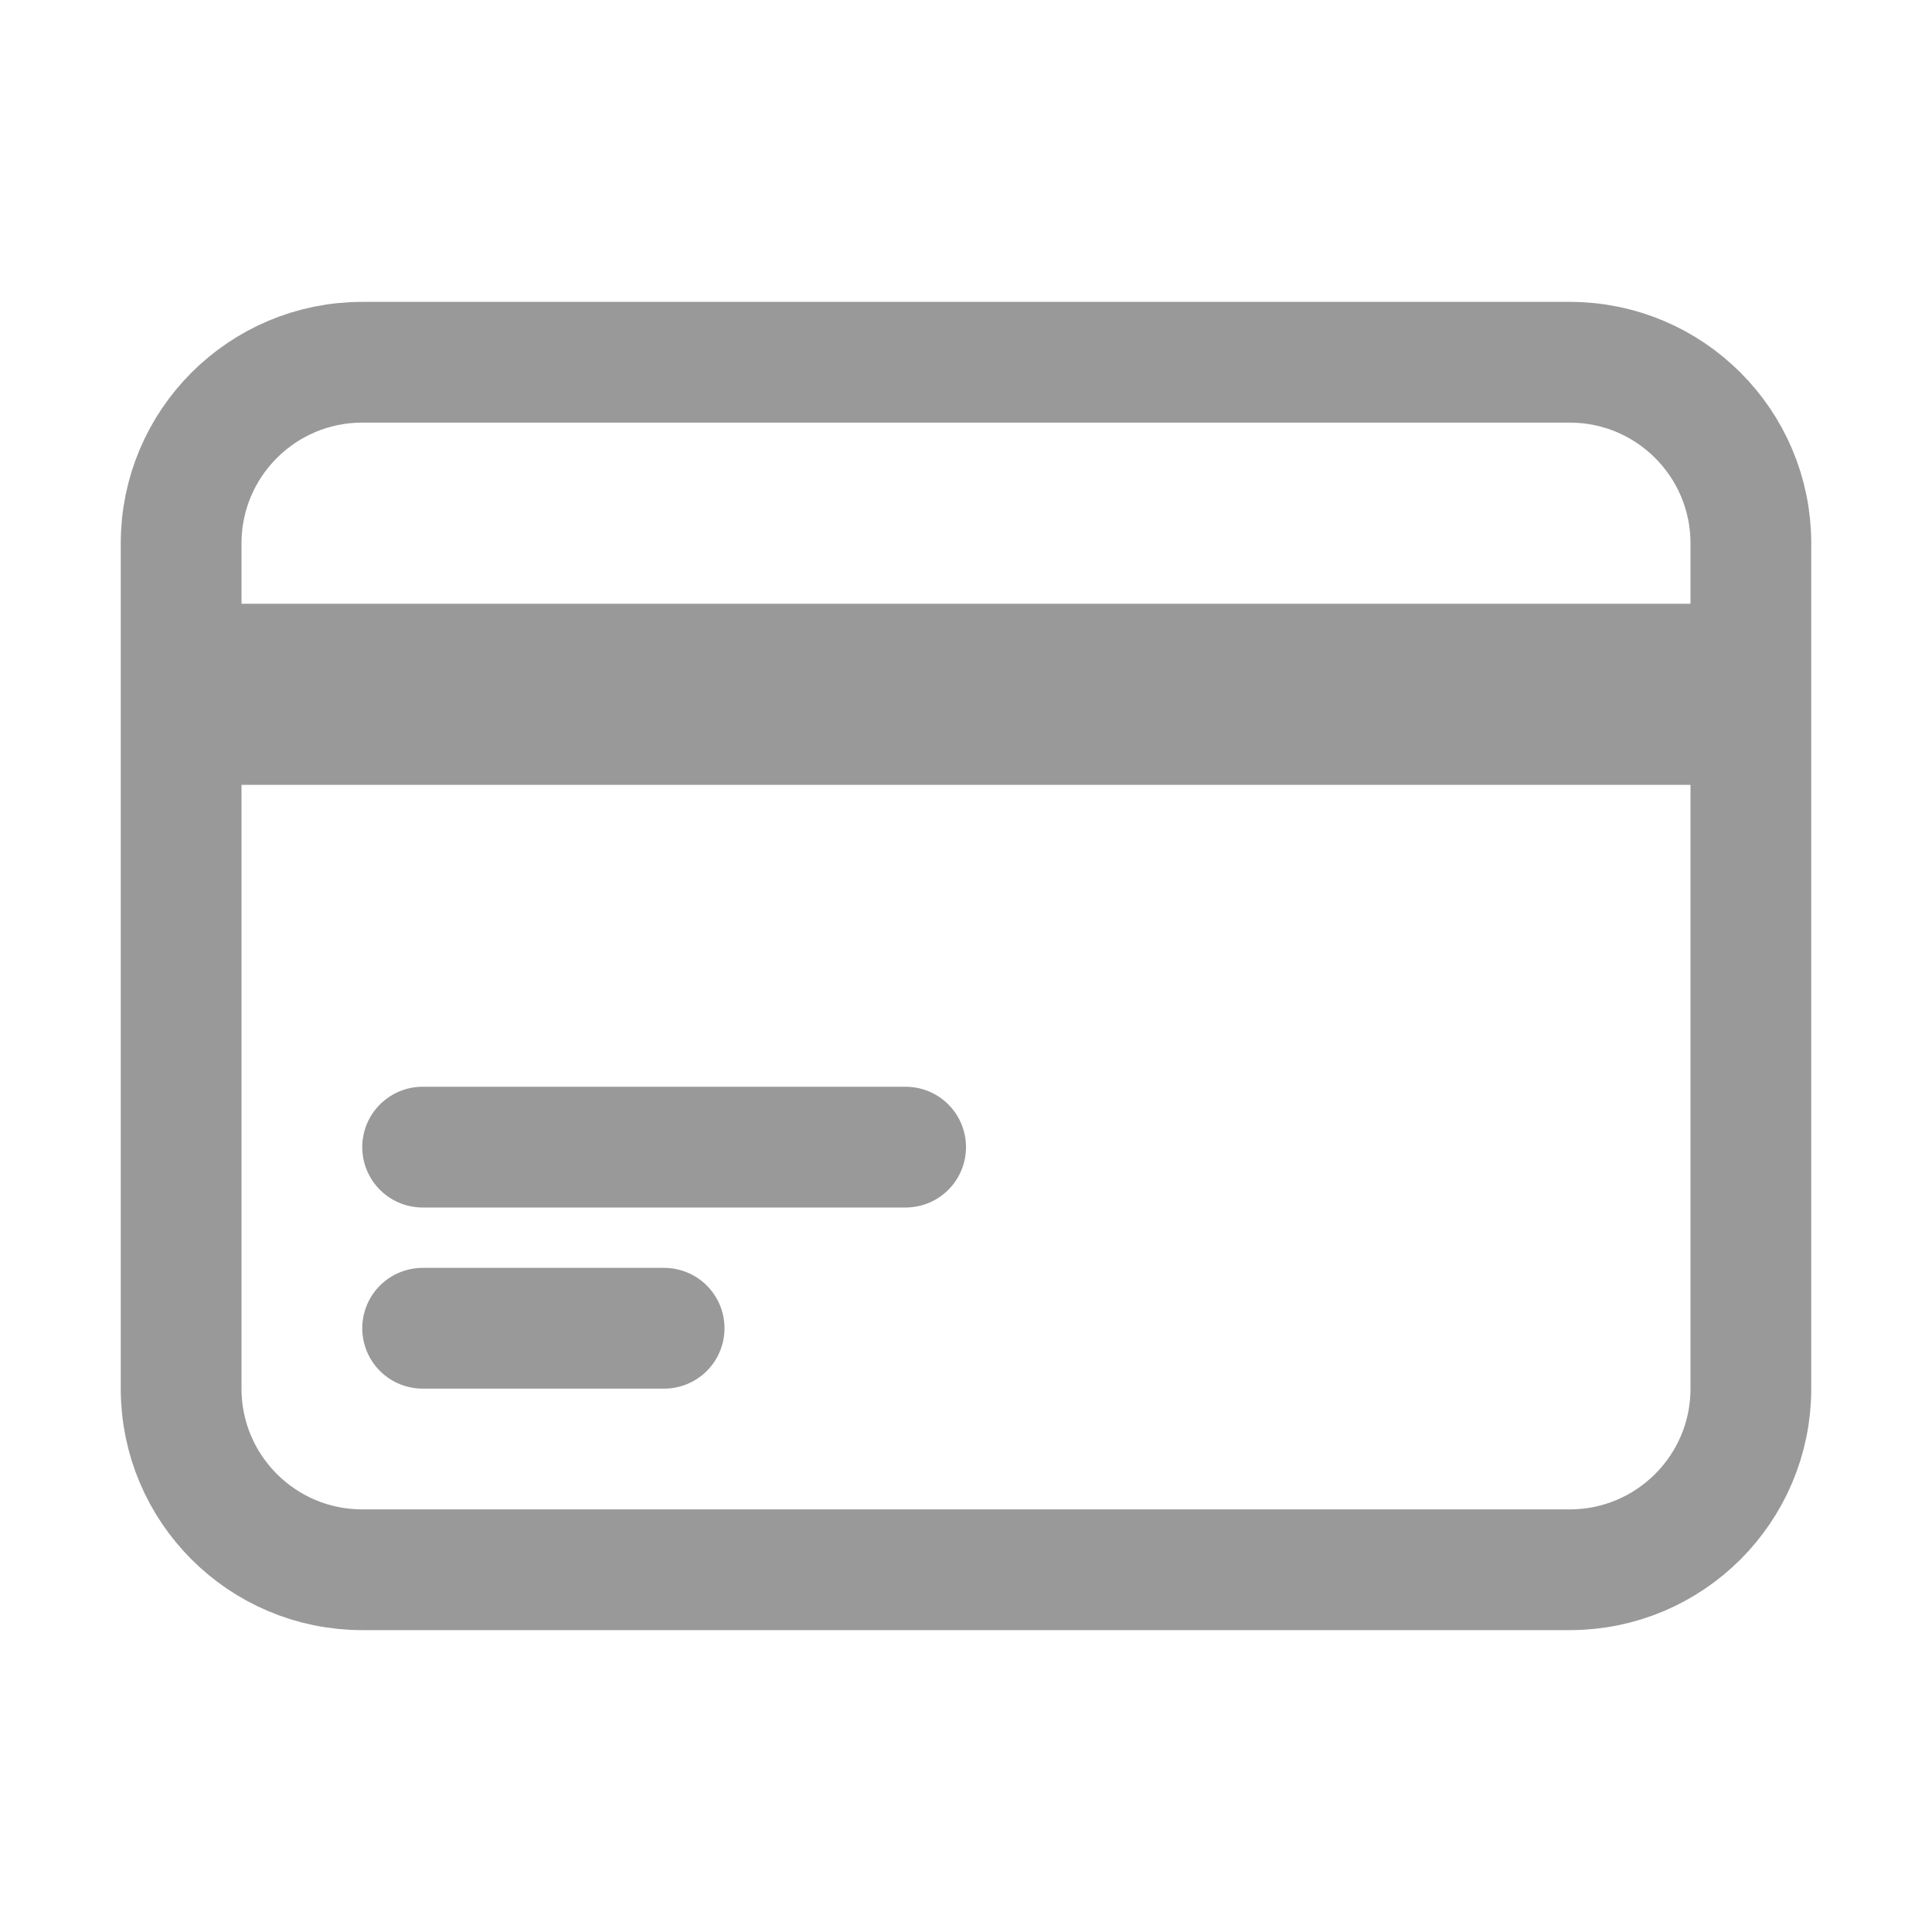
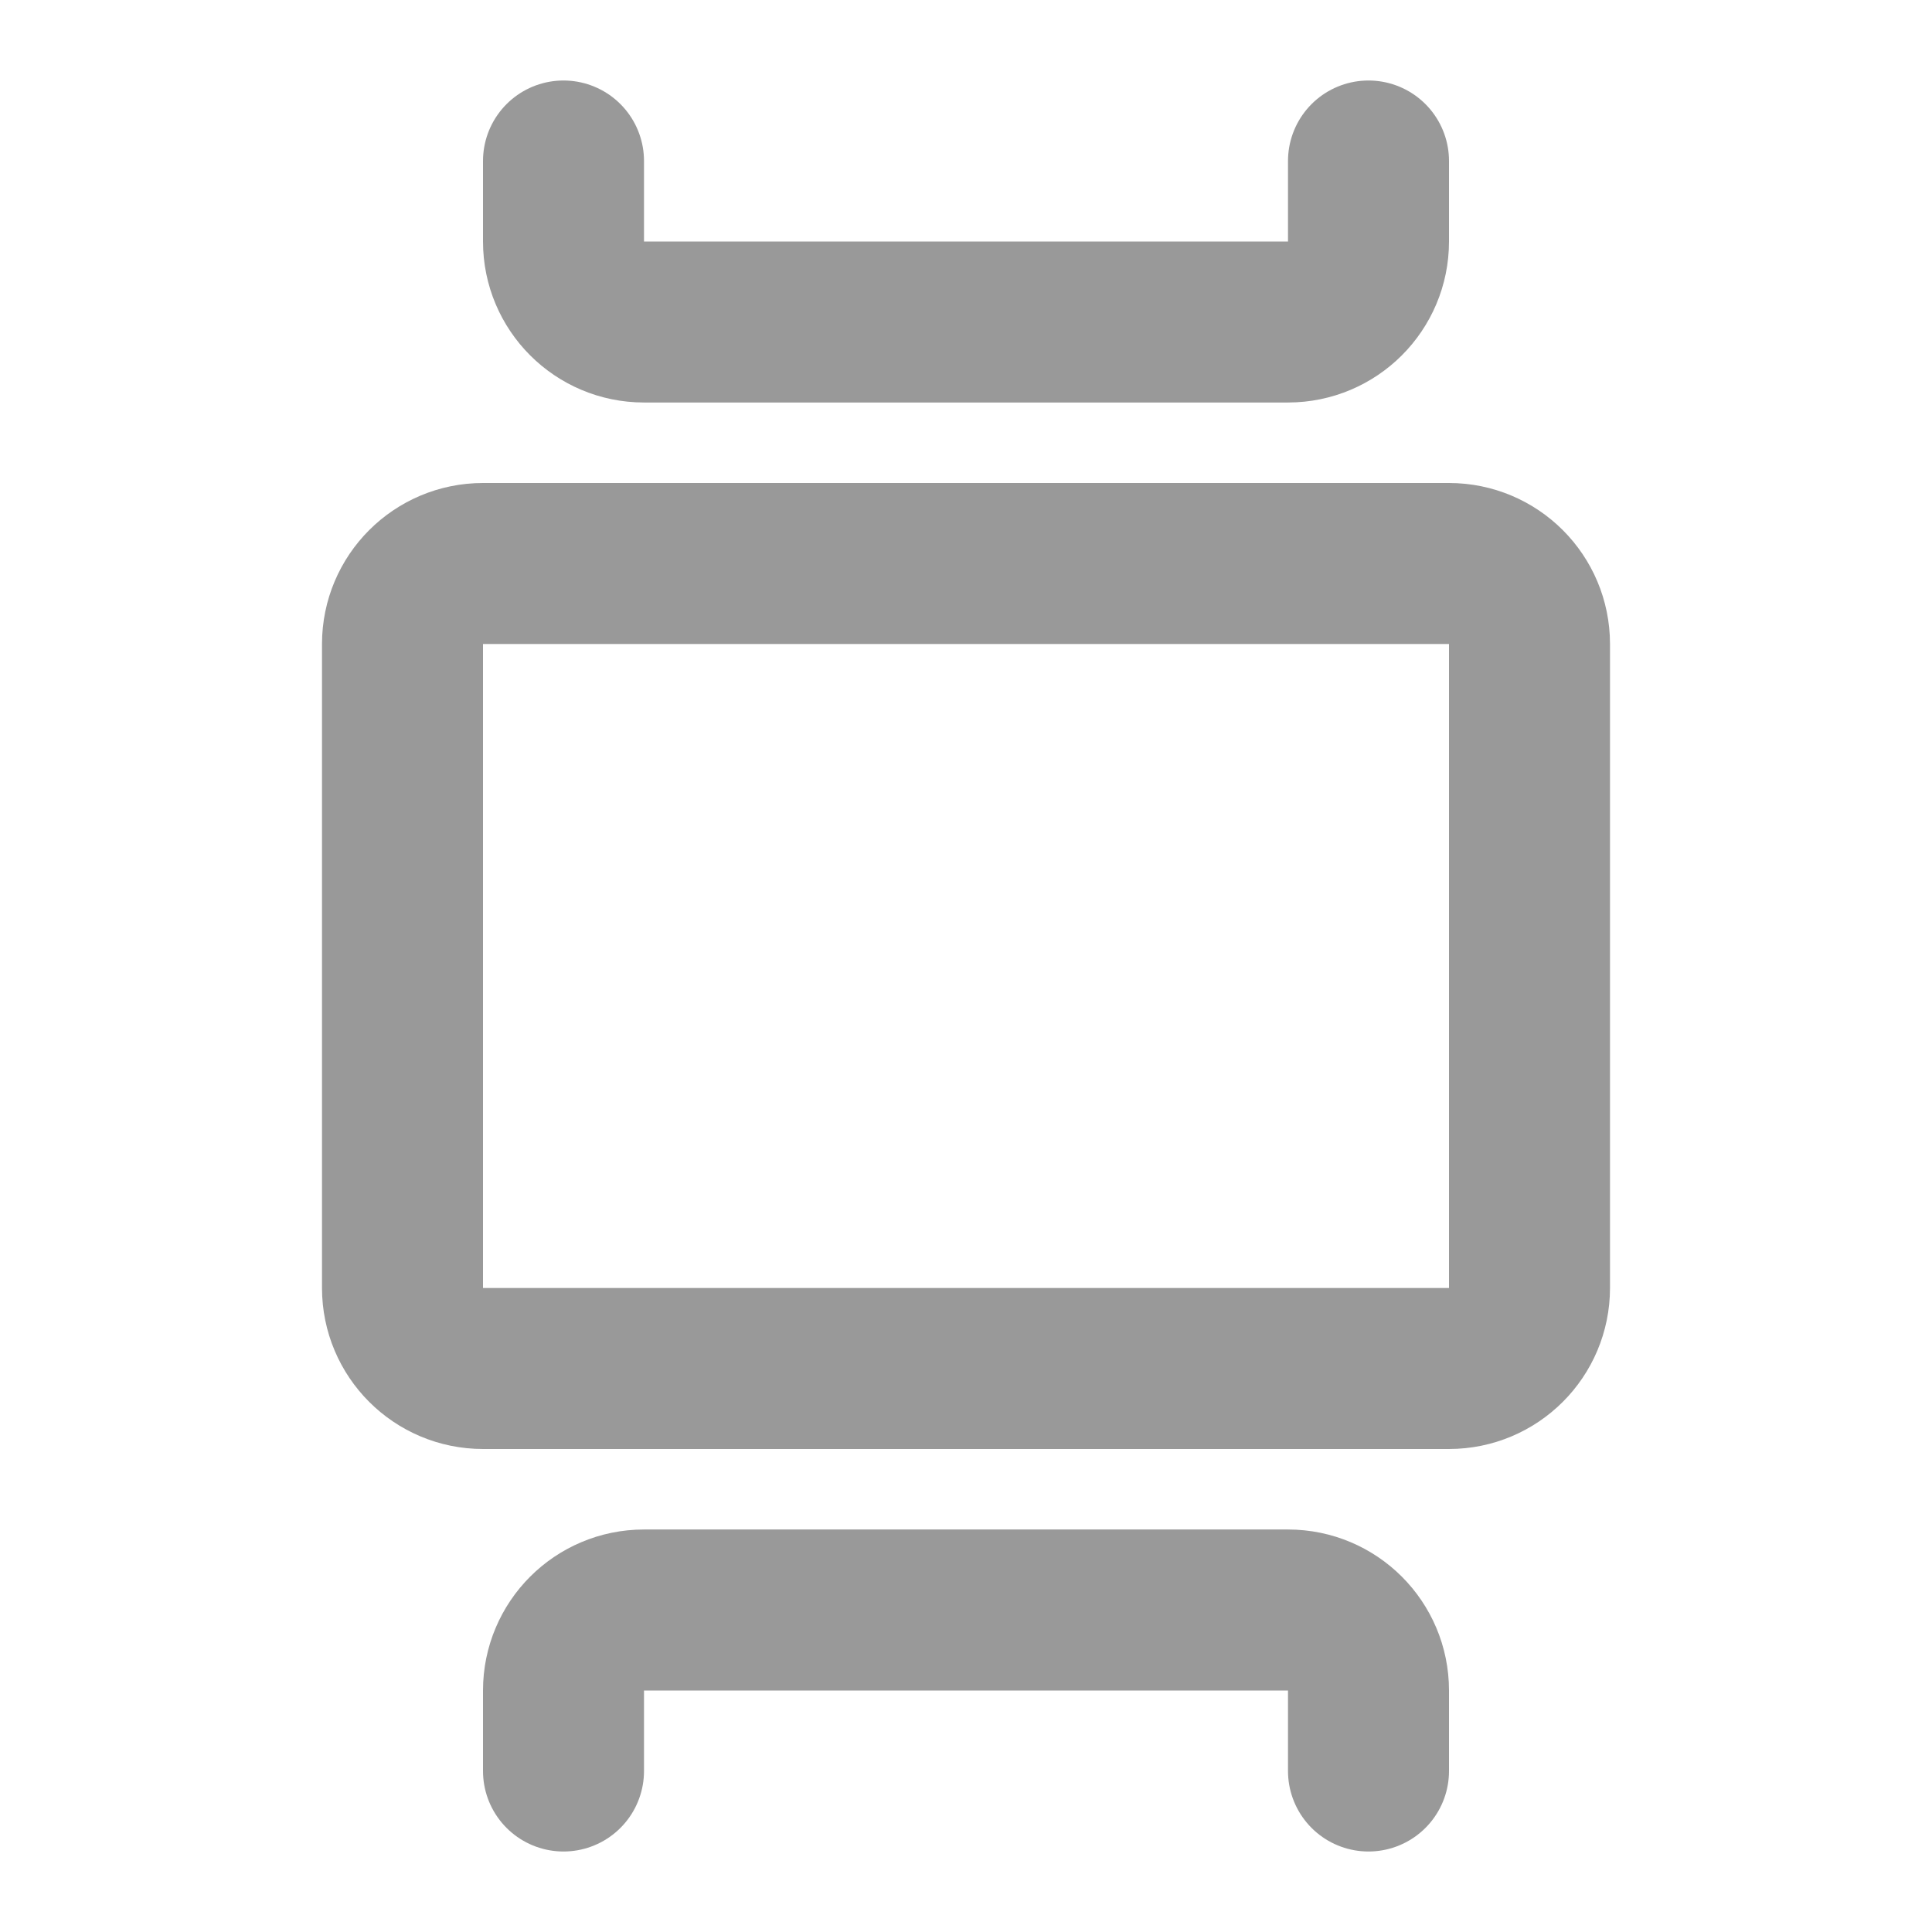
- <svg xmlns="http://www.w3.org/2000/svg" fill="none" viewBox="0 0 24 24" stroke-width="1.5" stroke="#999" class="size-6">
-   <path stroke-linecap="round" stroke-linejoin="round" d="M2.25 8.25h19.5M2.25 9h19.5m-16.5 5.25h6m-6 2.25h3m-3.75 3h15a2.25 2.25 0 0 0 2.25-2.25V6.75A2.25 2.25 0 0 0 19.5 4.5h-15a2.25 2.25 0 0 0-2.25 2.25v10.5A2.25 2.25 0 0 0 4.5 19.5Z" />
+ <svg xmlns="http://www.w3.org/2000/svg" width="24" height="24" viewBox="0 0 24 24" fill="none" stroke="#999999" stroke-width="2" stroke-linecap="round" stroke-linejoin="round" class="icon icon-tabler icons-tabler-outline icon-tabler-carousel-vertical">
+   <path stroke="none" d="M0 0h24v24H0z" fill="none" />
+   <path d="M19 8v8a1 1 0 0 1 -1 1h-12a1 1 0 0 1 -1 -1v-8a1 1 0 0 1 1 -1h12a1 1 0 0 1 1 1z" />
+   <path d="M7 22v-1a1 1 0 0 1 1 -1h8a1 1 0 0 1 1 1v1" />
+   <path d="M17 2v1a1 1 0 0 1 -1 1h-8a1 1 0 0 1 -1 -1v-1" />
</svg>
